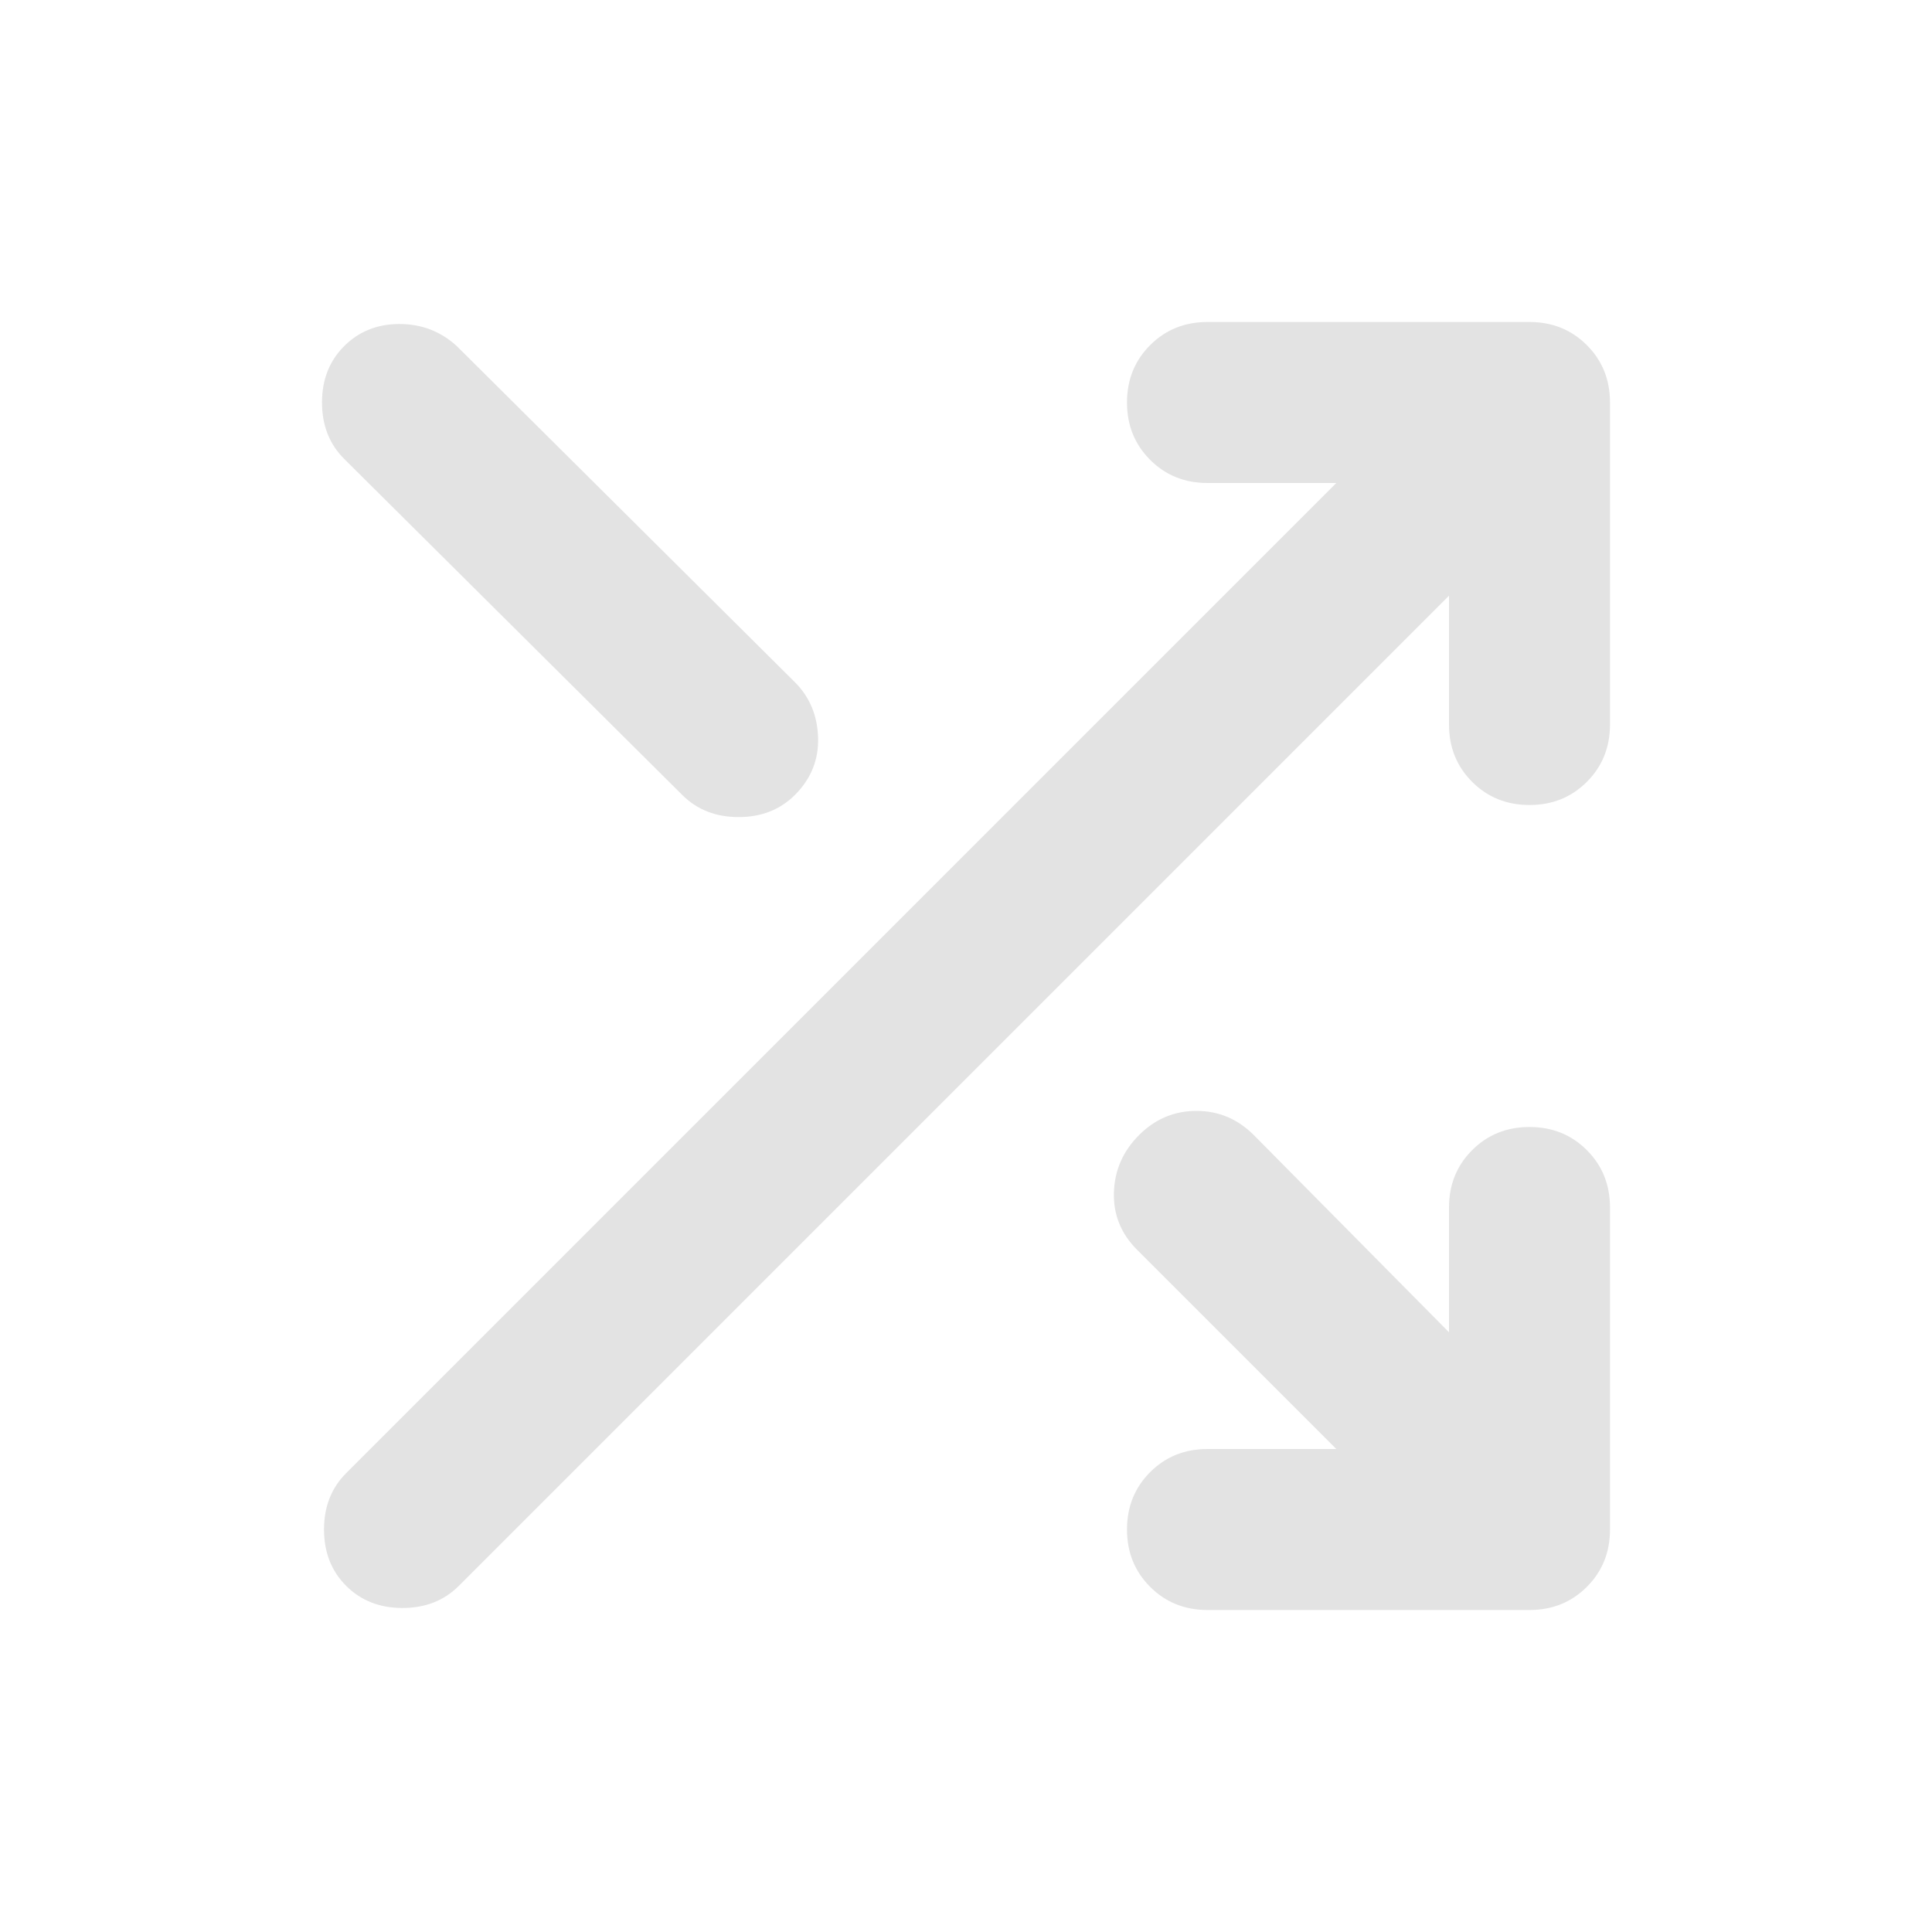
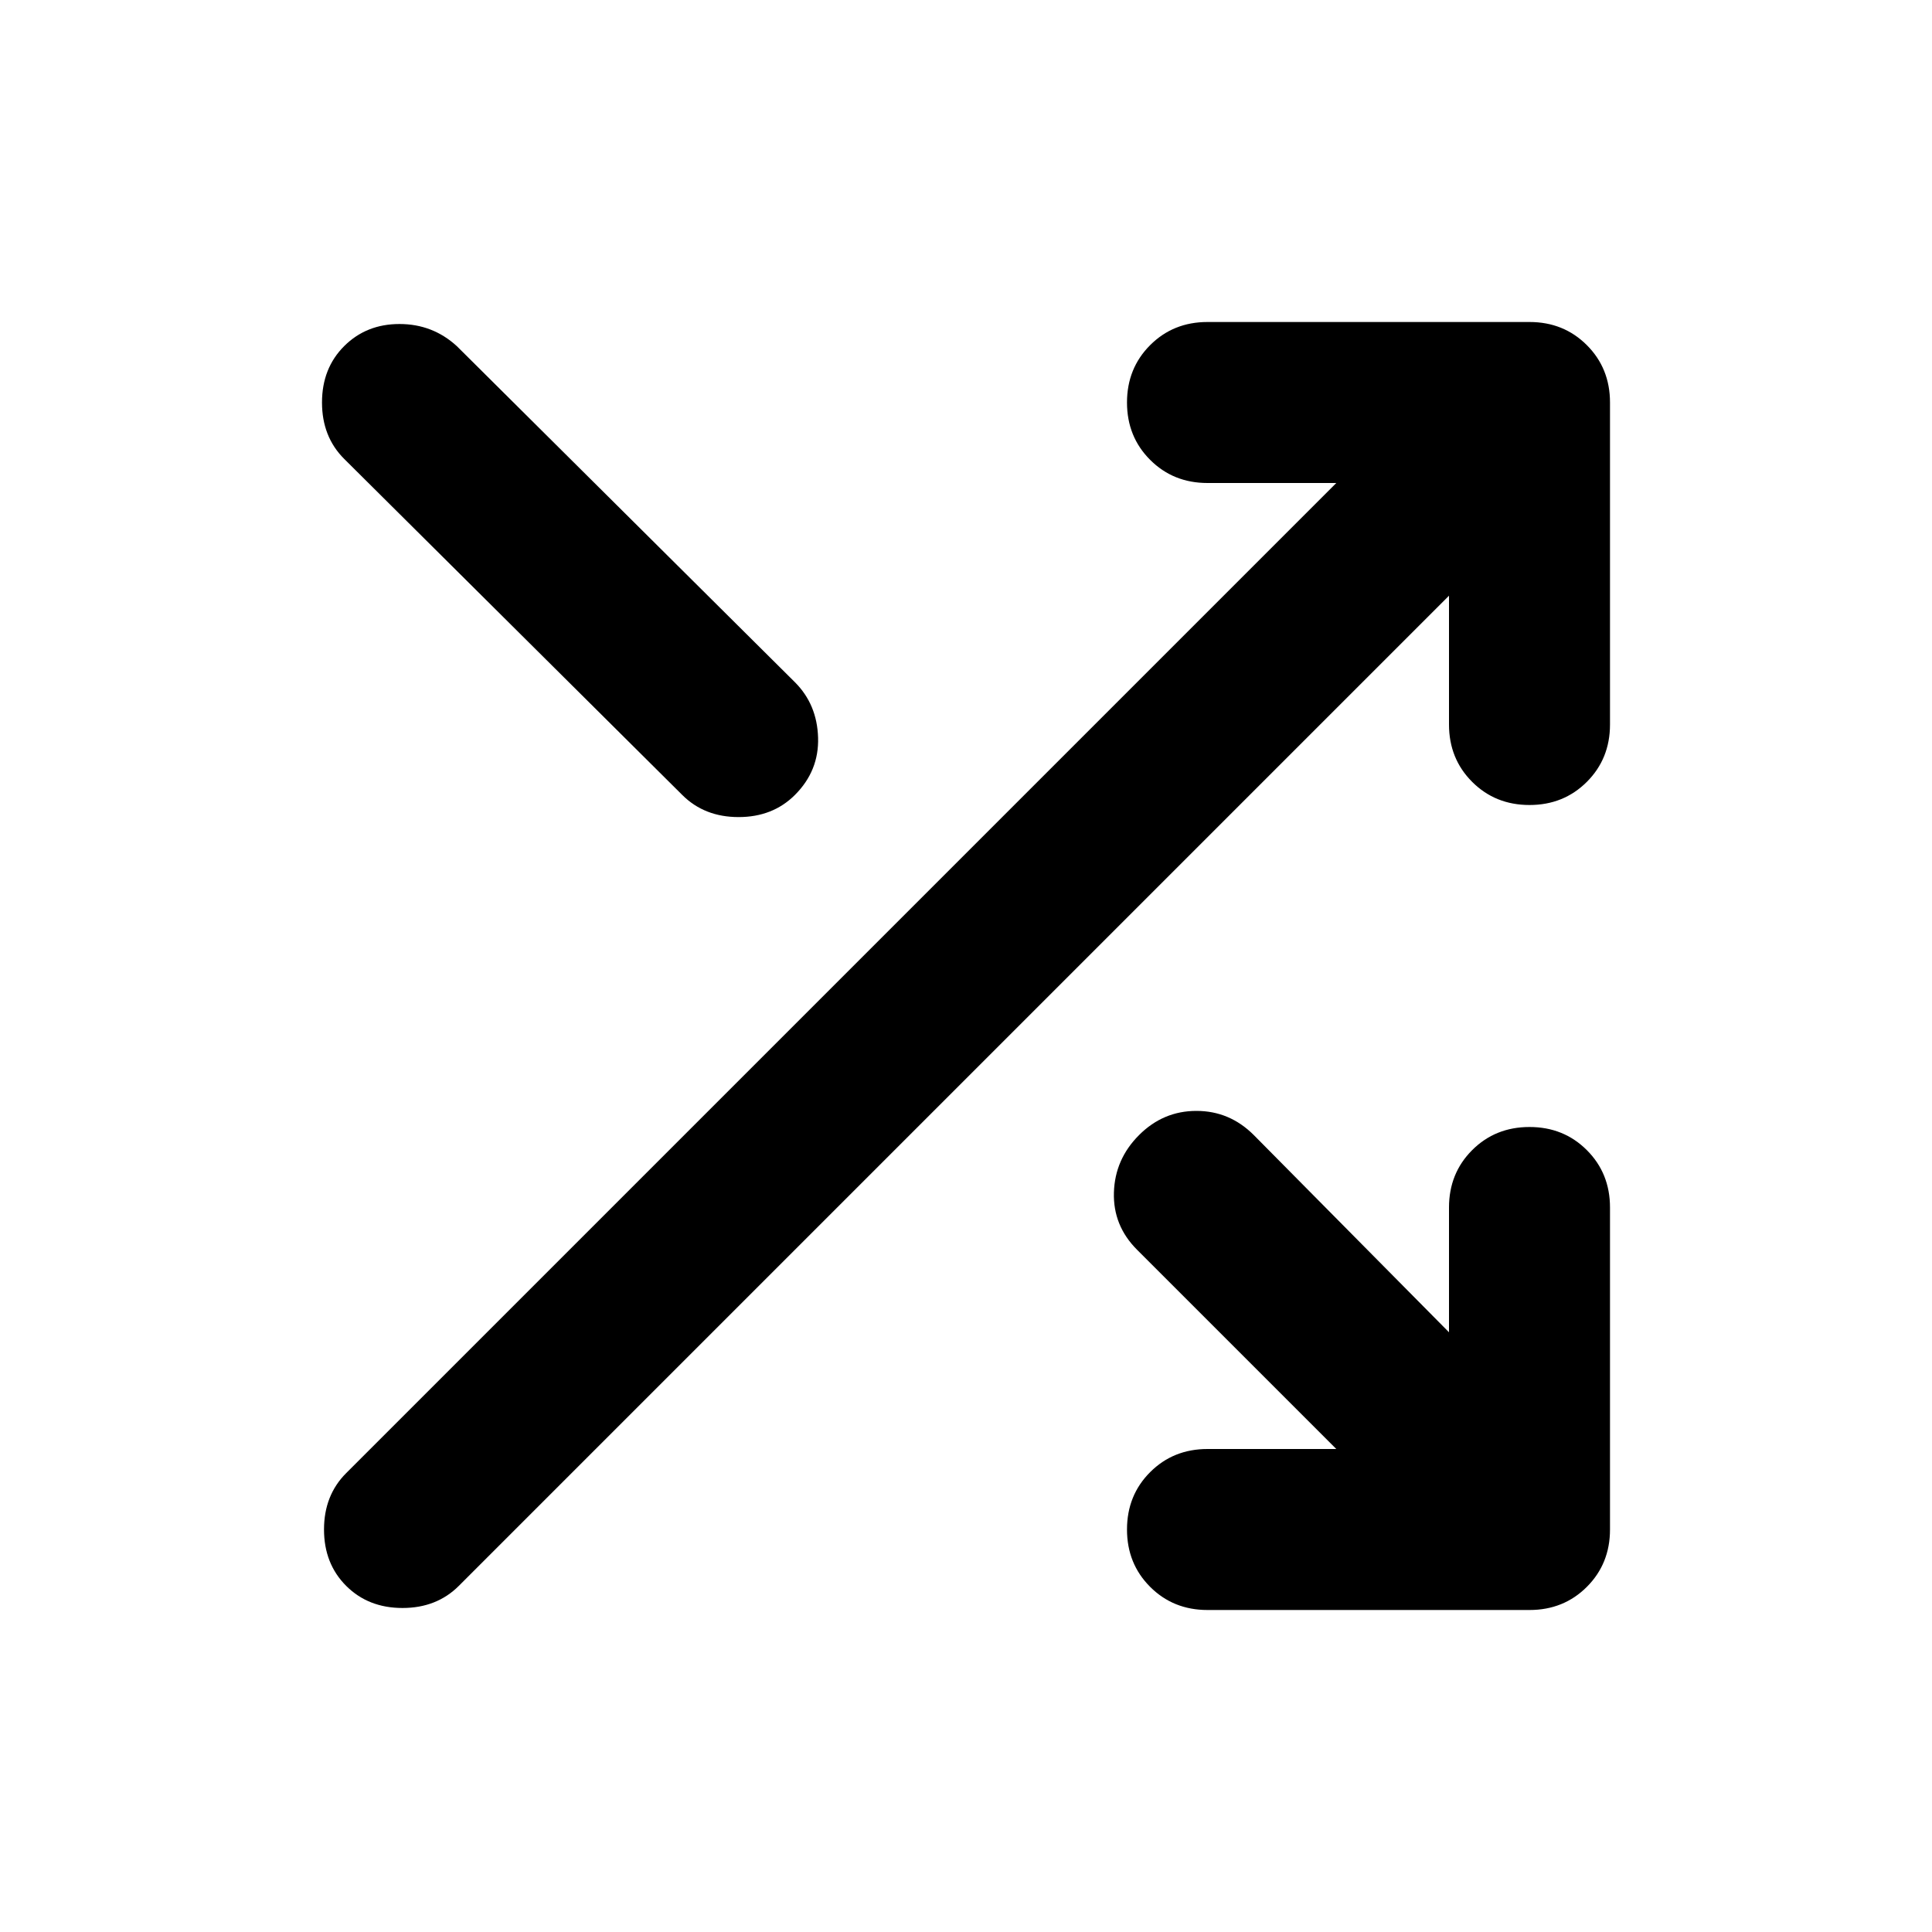
- <svg xmlns="http://www.w3.org/2000/svg" height="24px" viewBox="0 -960 960 960" width="24px" fill="#e3e3e3">
+ <svg xmlns="http://www.w3.org/2000/svg" height="24px" viewBox="0 -960 960 960" width="24px" fill="currentColor">
  <path d="M600-160q-17 0-28.5-11.5T560-200q0-17 11.5-28.5T600-240h64l-99-99q-12-12-11.5-28.5T566-396q12-12 28.5-12t28.5 12l97 98v-62q0-17 11.5-28.5T760-400q17 0 28.5 11.5T800-360v160q0 17-11.5 28.5T760-160H600Zm-428-12q-11-11-11-28t11-28l492-492h-64q-17 0-28.5-11.5T560-760q0-17 11.5-28.5T600-800h160q17 0 28.5 11.5T800-760v160q0 17-11.5 28.5T760-560q-17 0-28.5-11.5T720-600v-64L228-172q-11 11-28 11t-28-11Zm-1-560q-11-11-11-28t11-28q11-11 27.5-11t28.5 11l168 167q11 11 11.5 27.5T395-565q-11 11-28 11t-28-11L171-732Z" />
</svg>
